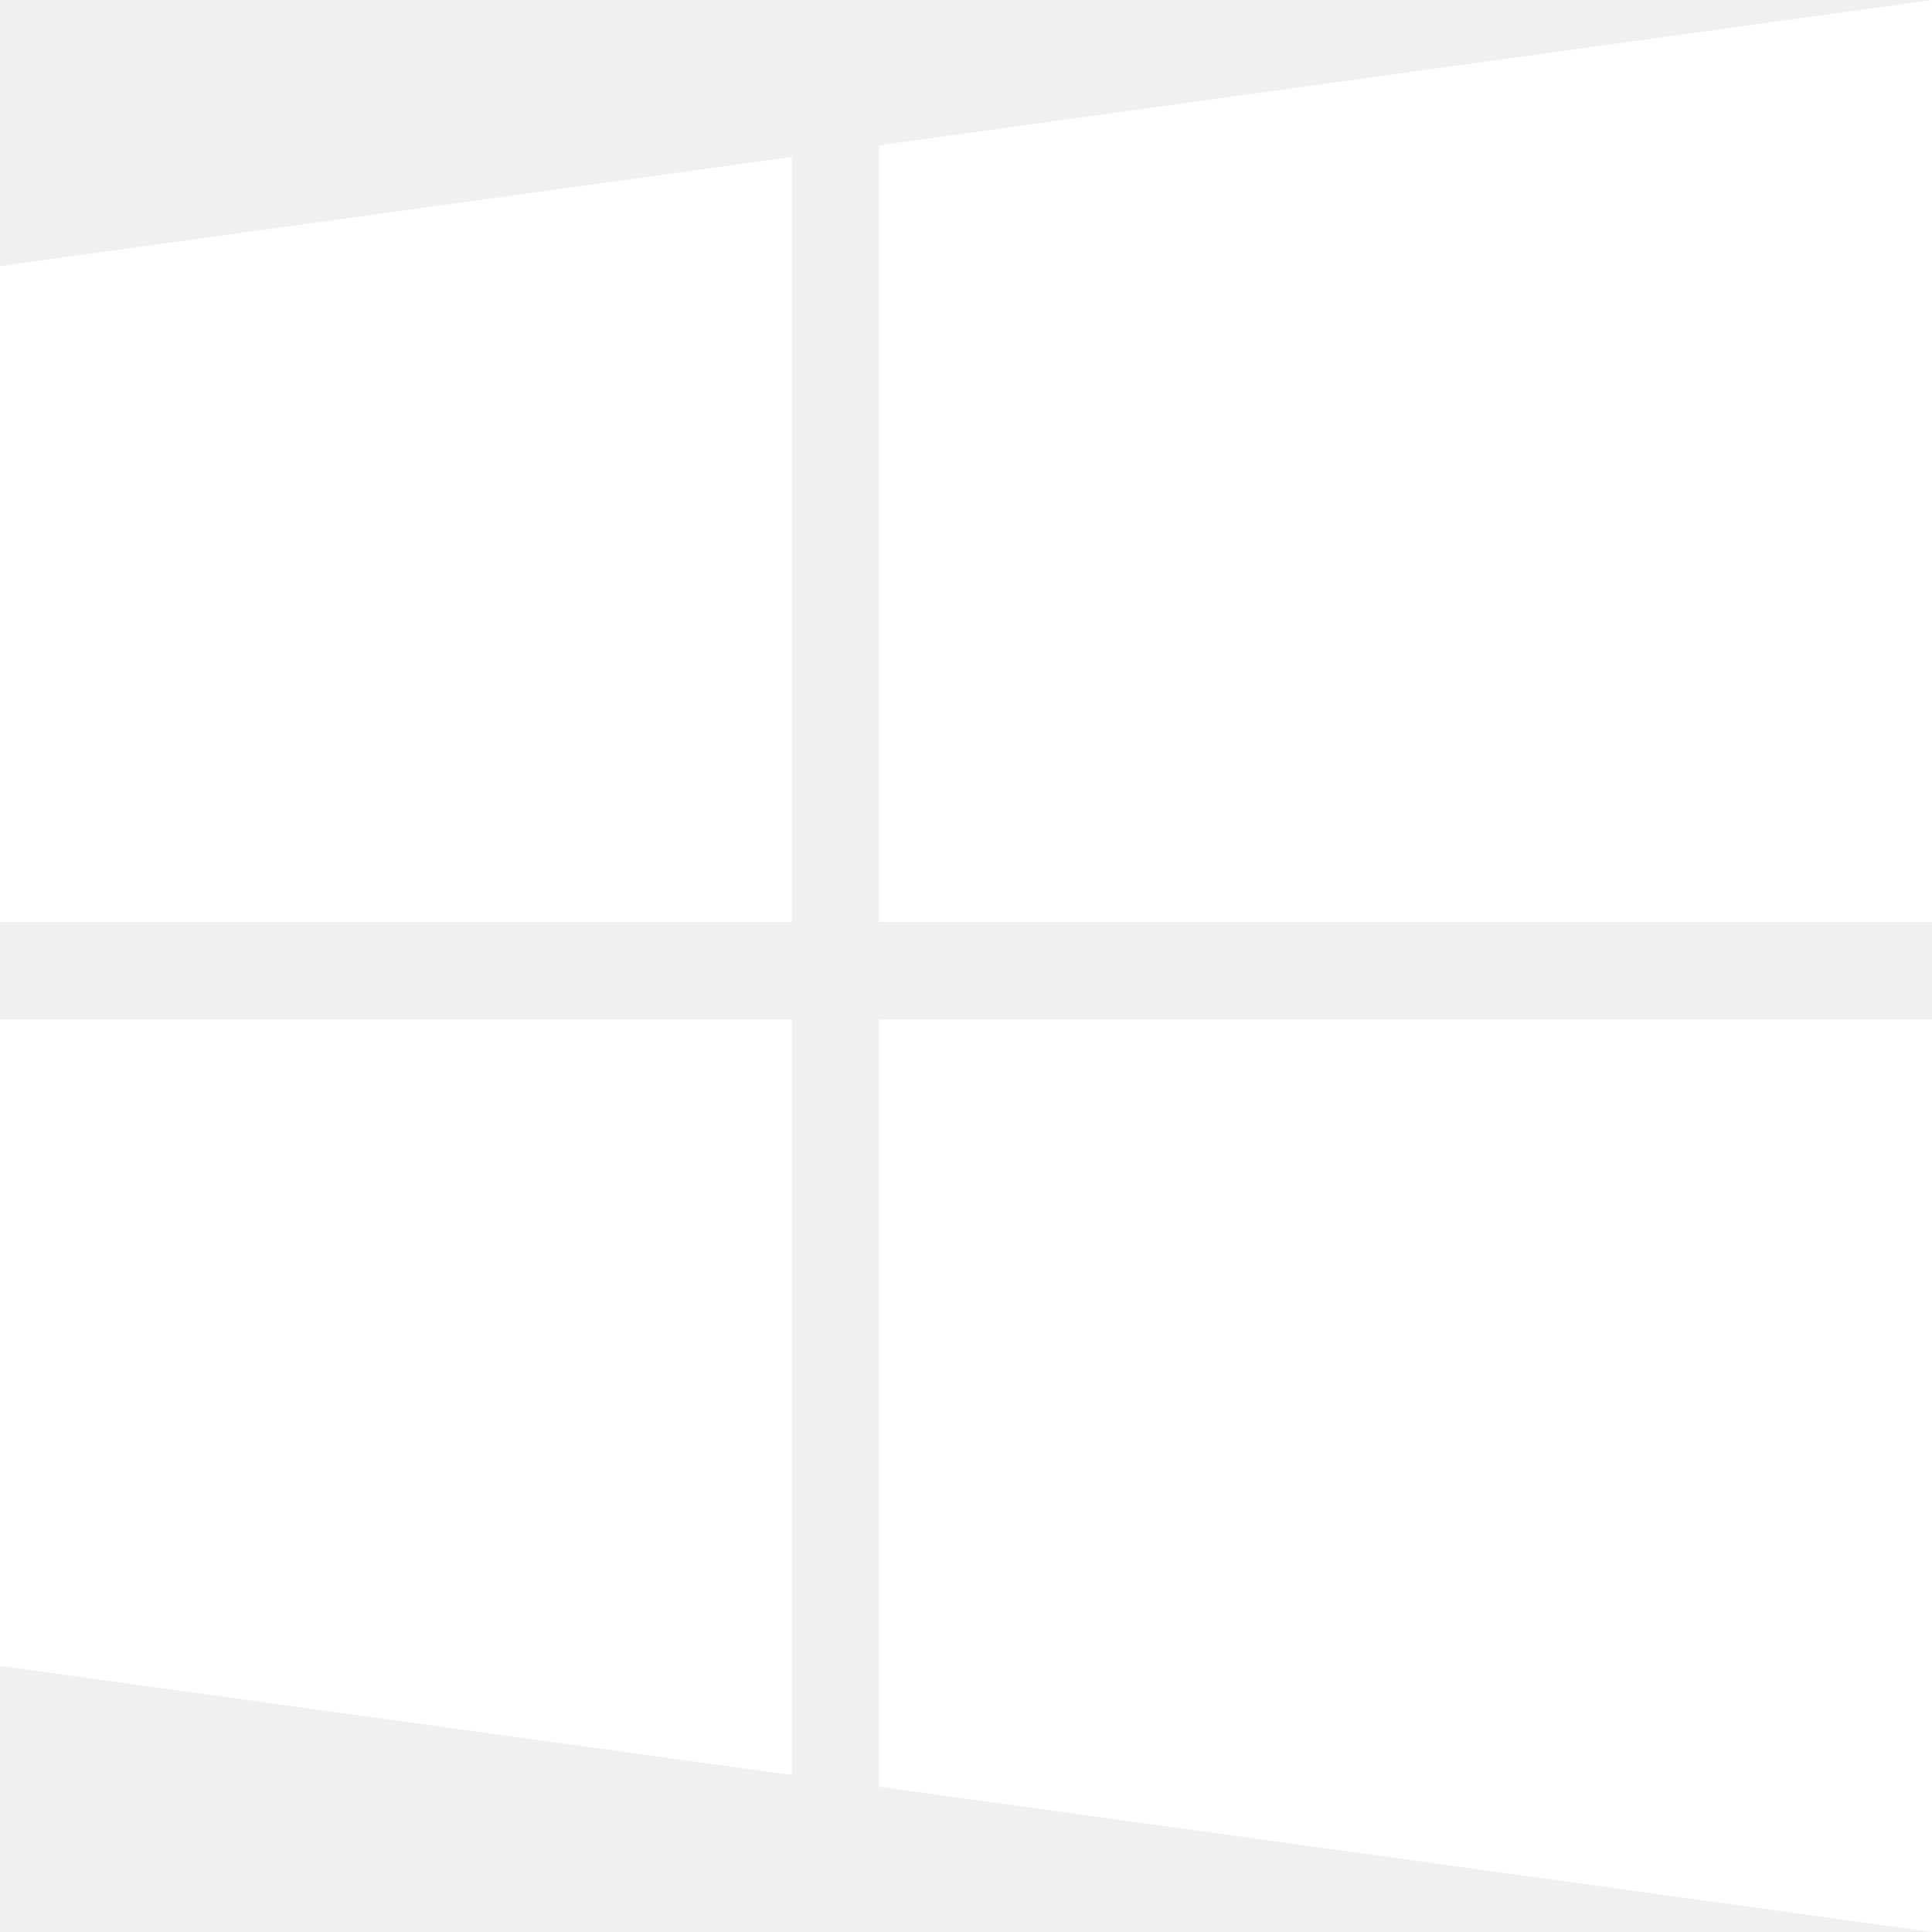
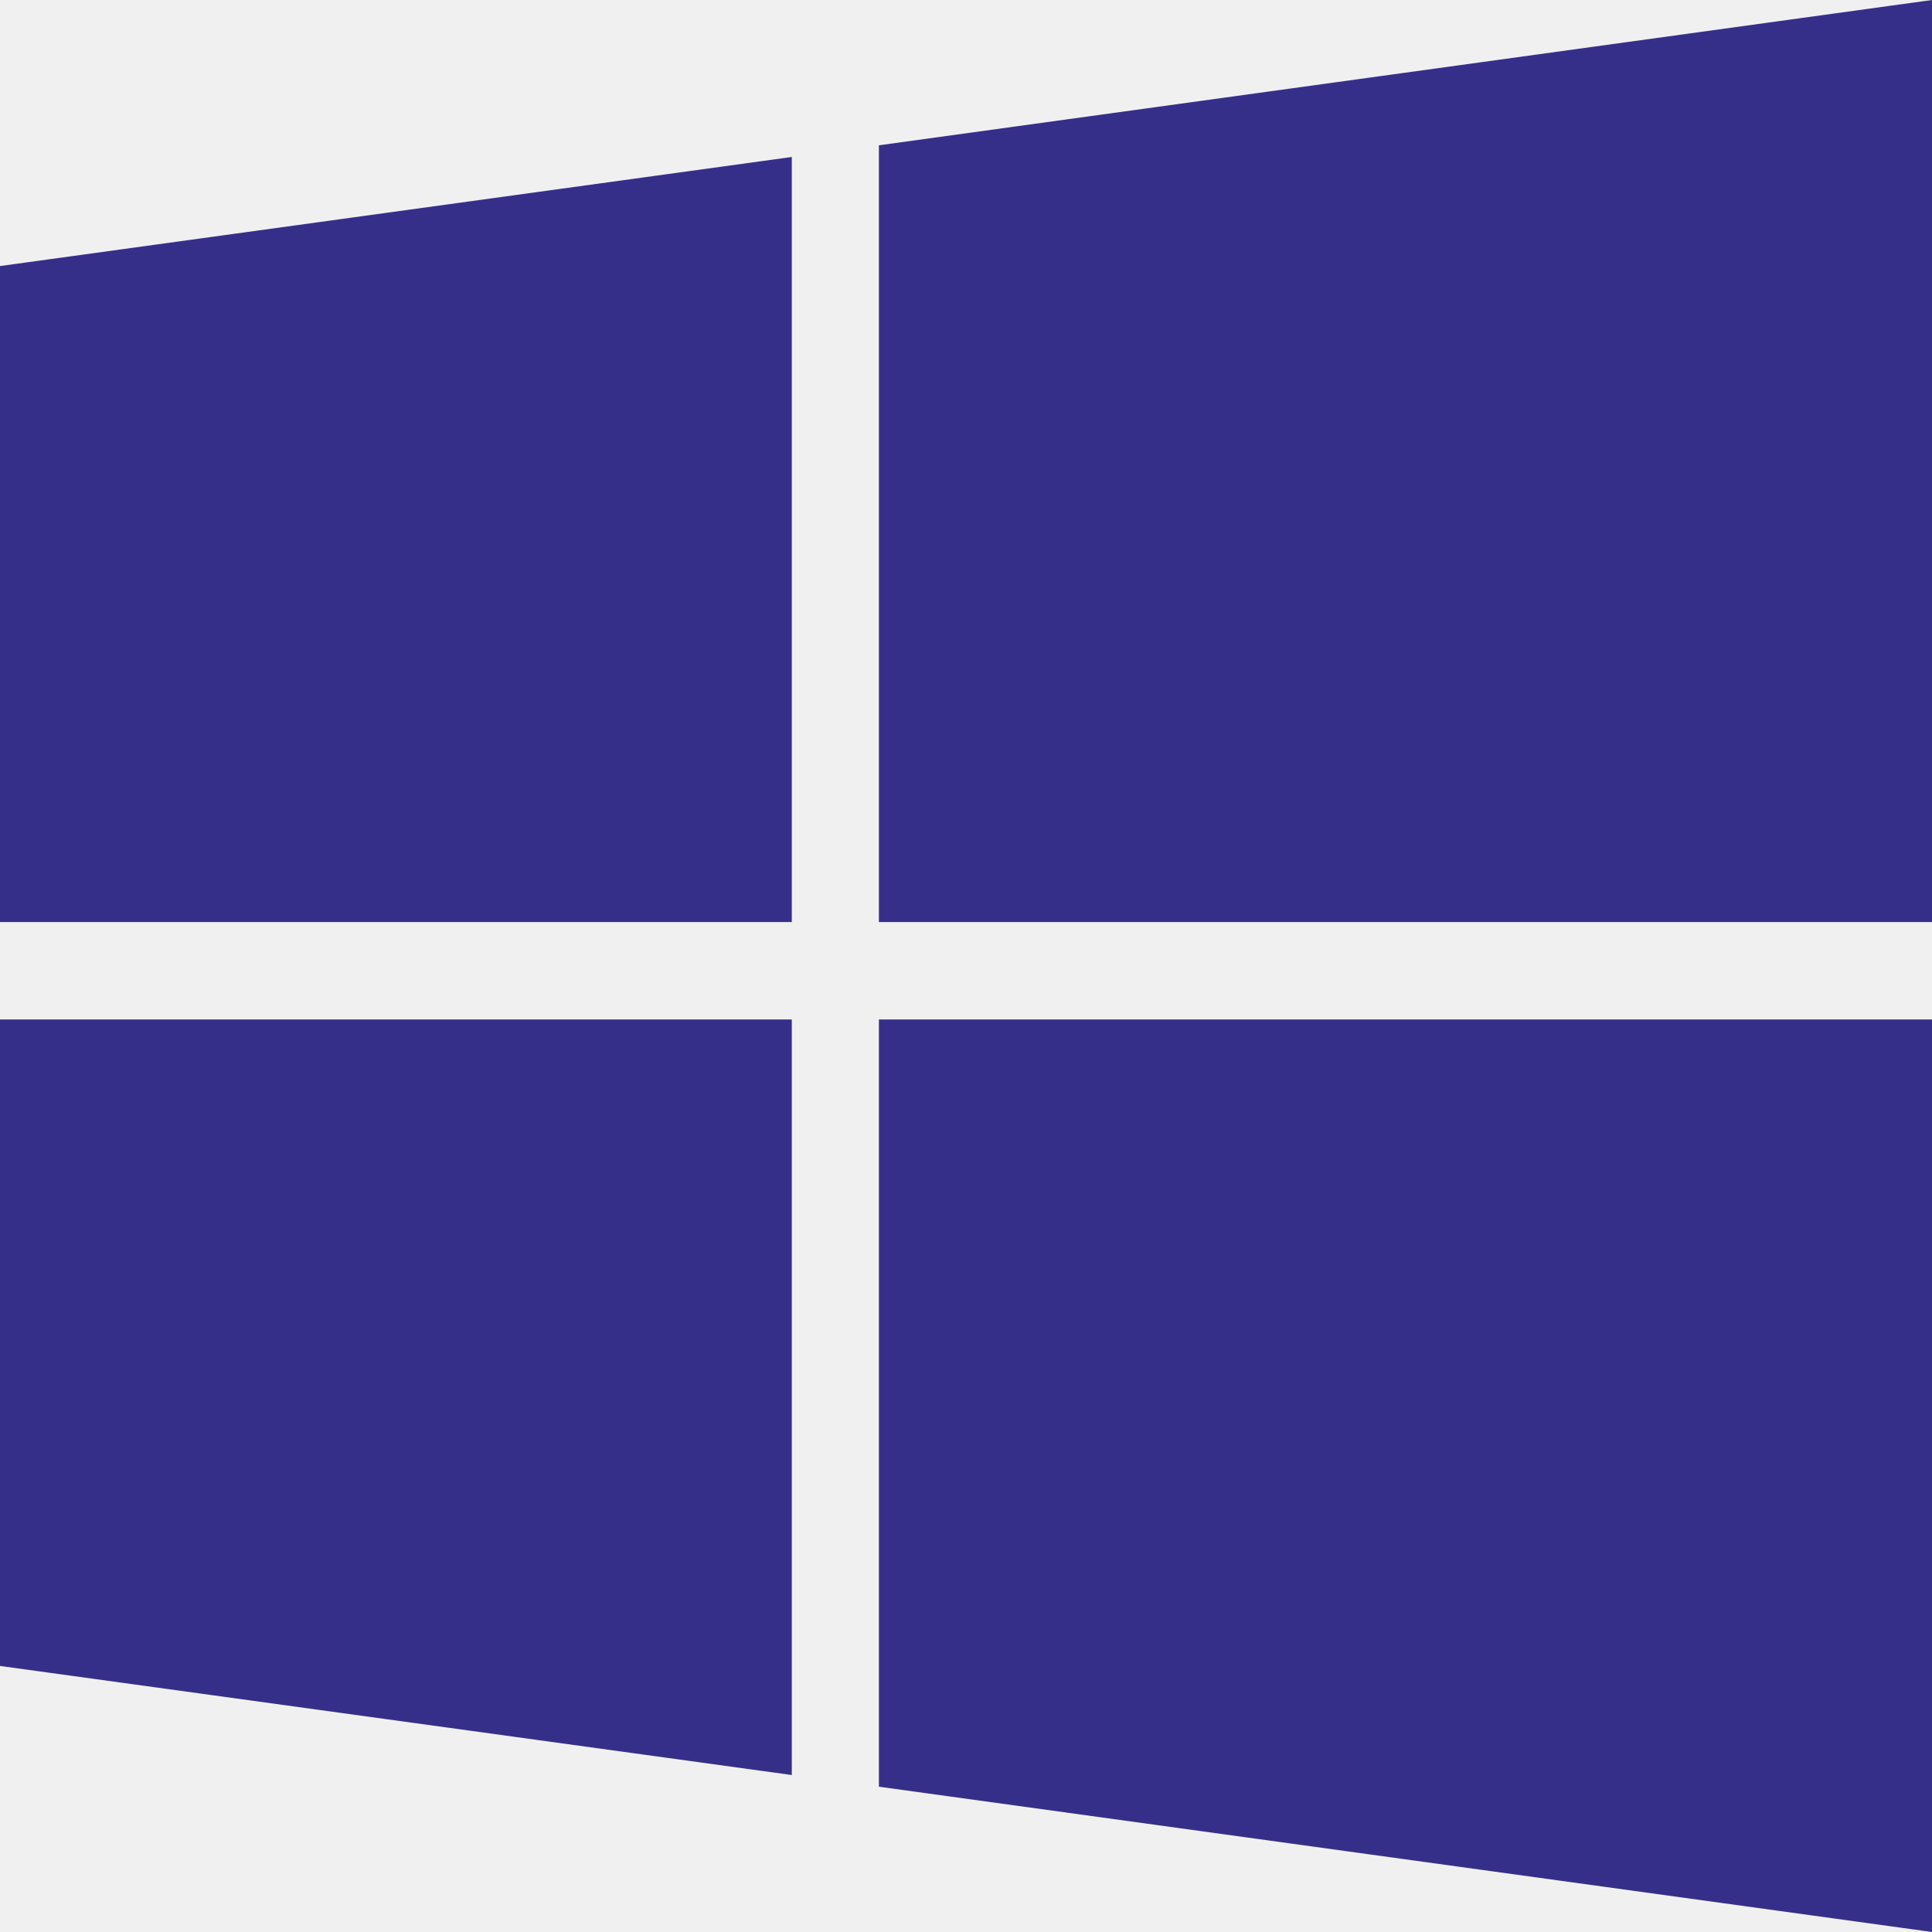
<svg xmlns="http://www.w3.org/2000/svg" width="24" height="24">
-   <path d="M0 3.305L9.836 1.95v9.504H0V3.305zm0 17.39l9.836 1.355v-9.386H0v8.03zm10.918 1.5L24 24V12.664H10.918v9.53zm0-20.39v9.649H24V0L10.918 1.805z" fill="#FFF" />
+   <path d="M0 3.305L9.836 1.95v9.504H0V3.305zm0 17.39l9.836 1.355v-9.386H0v8.03zm10.918 1.5L24 24V12.664H10.918v9.53zm0-20.39v9.649H24V0L10.918 1.805z" fill="#362F8A" />
</svg>
